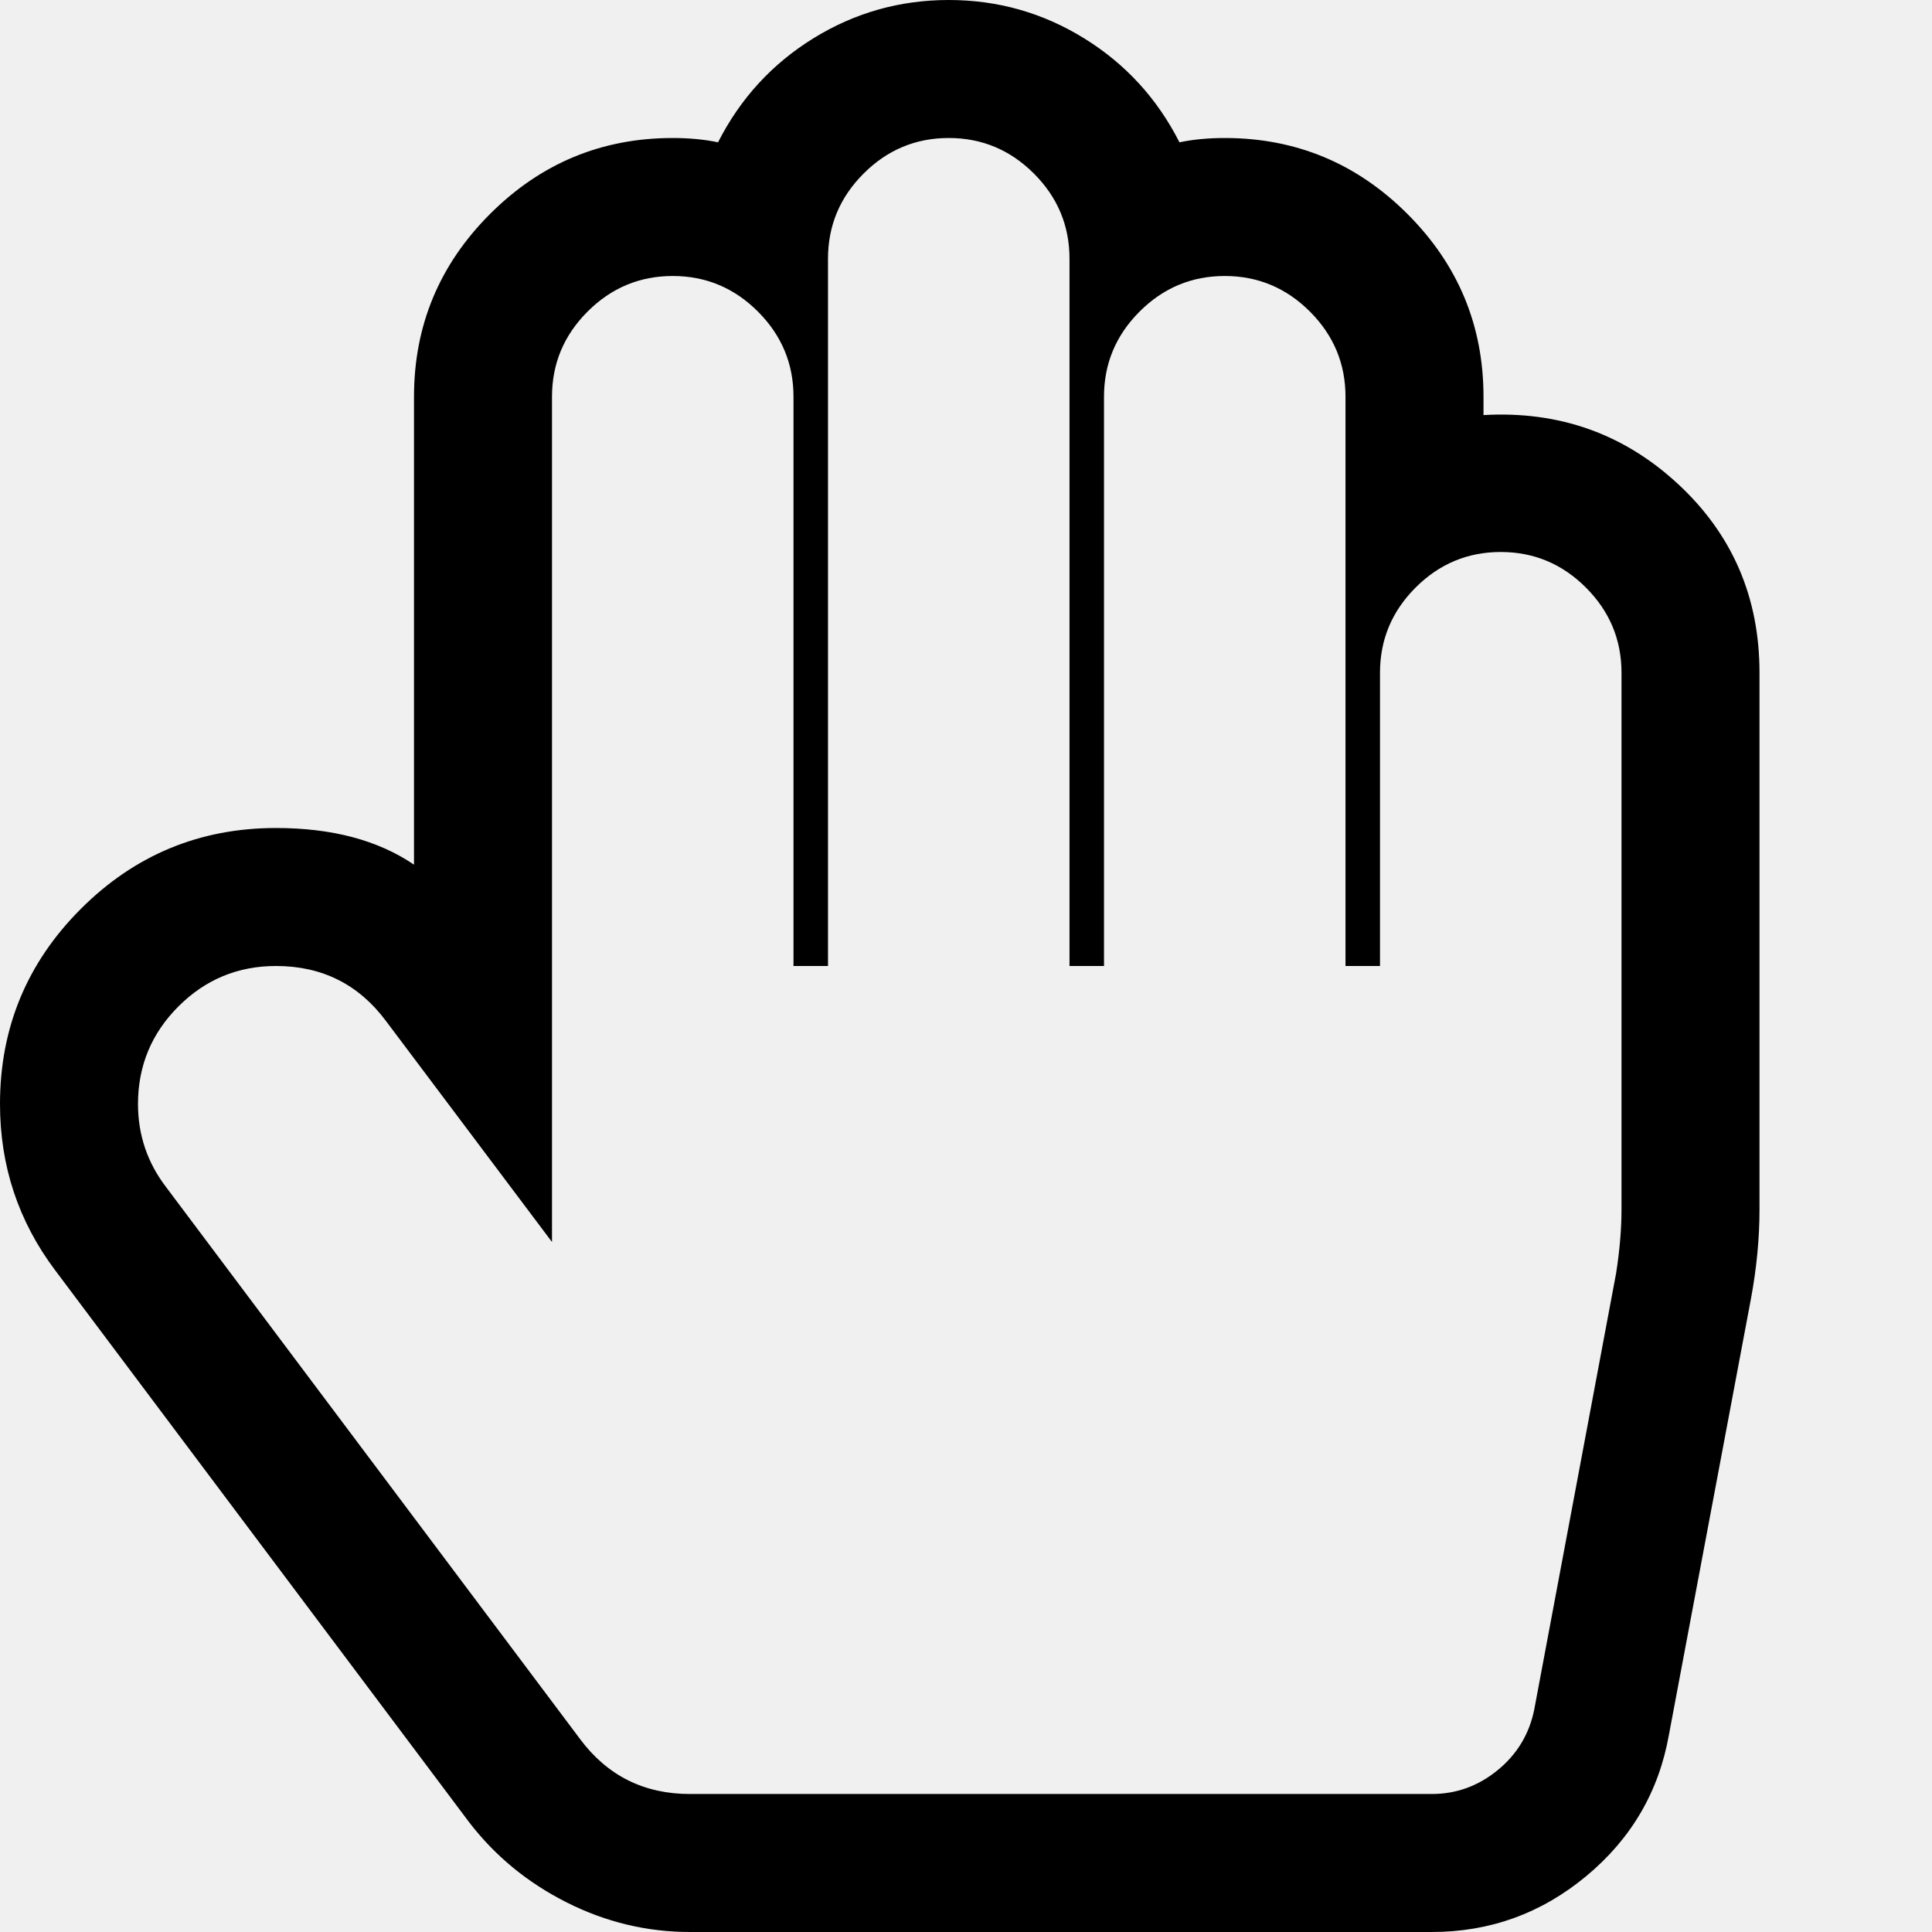
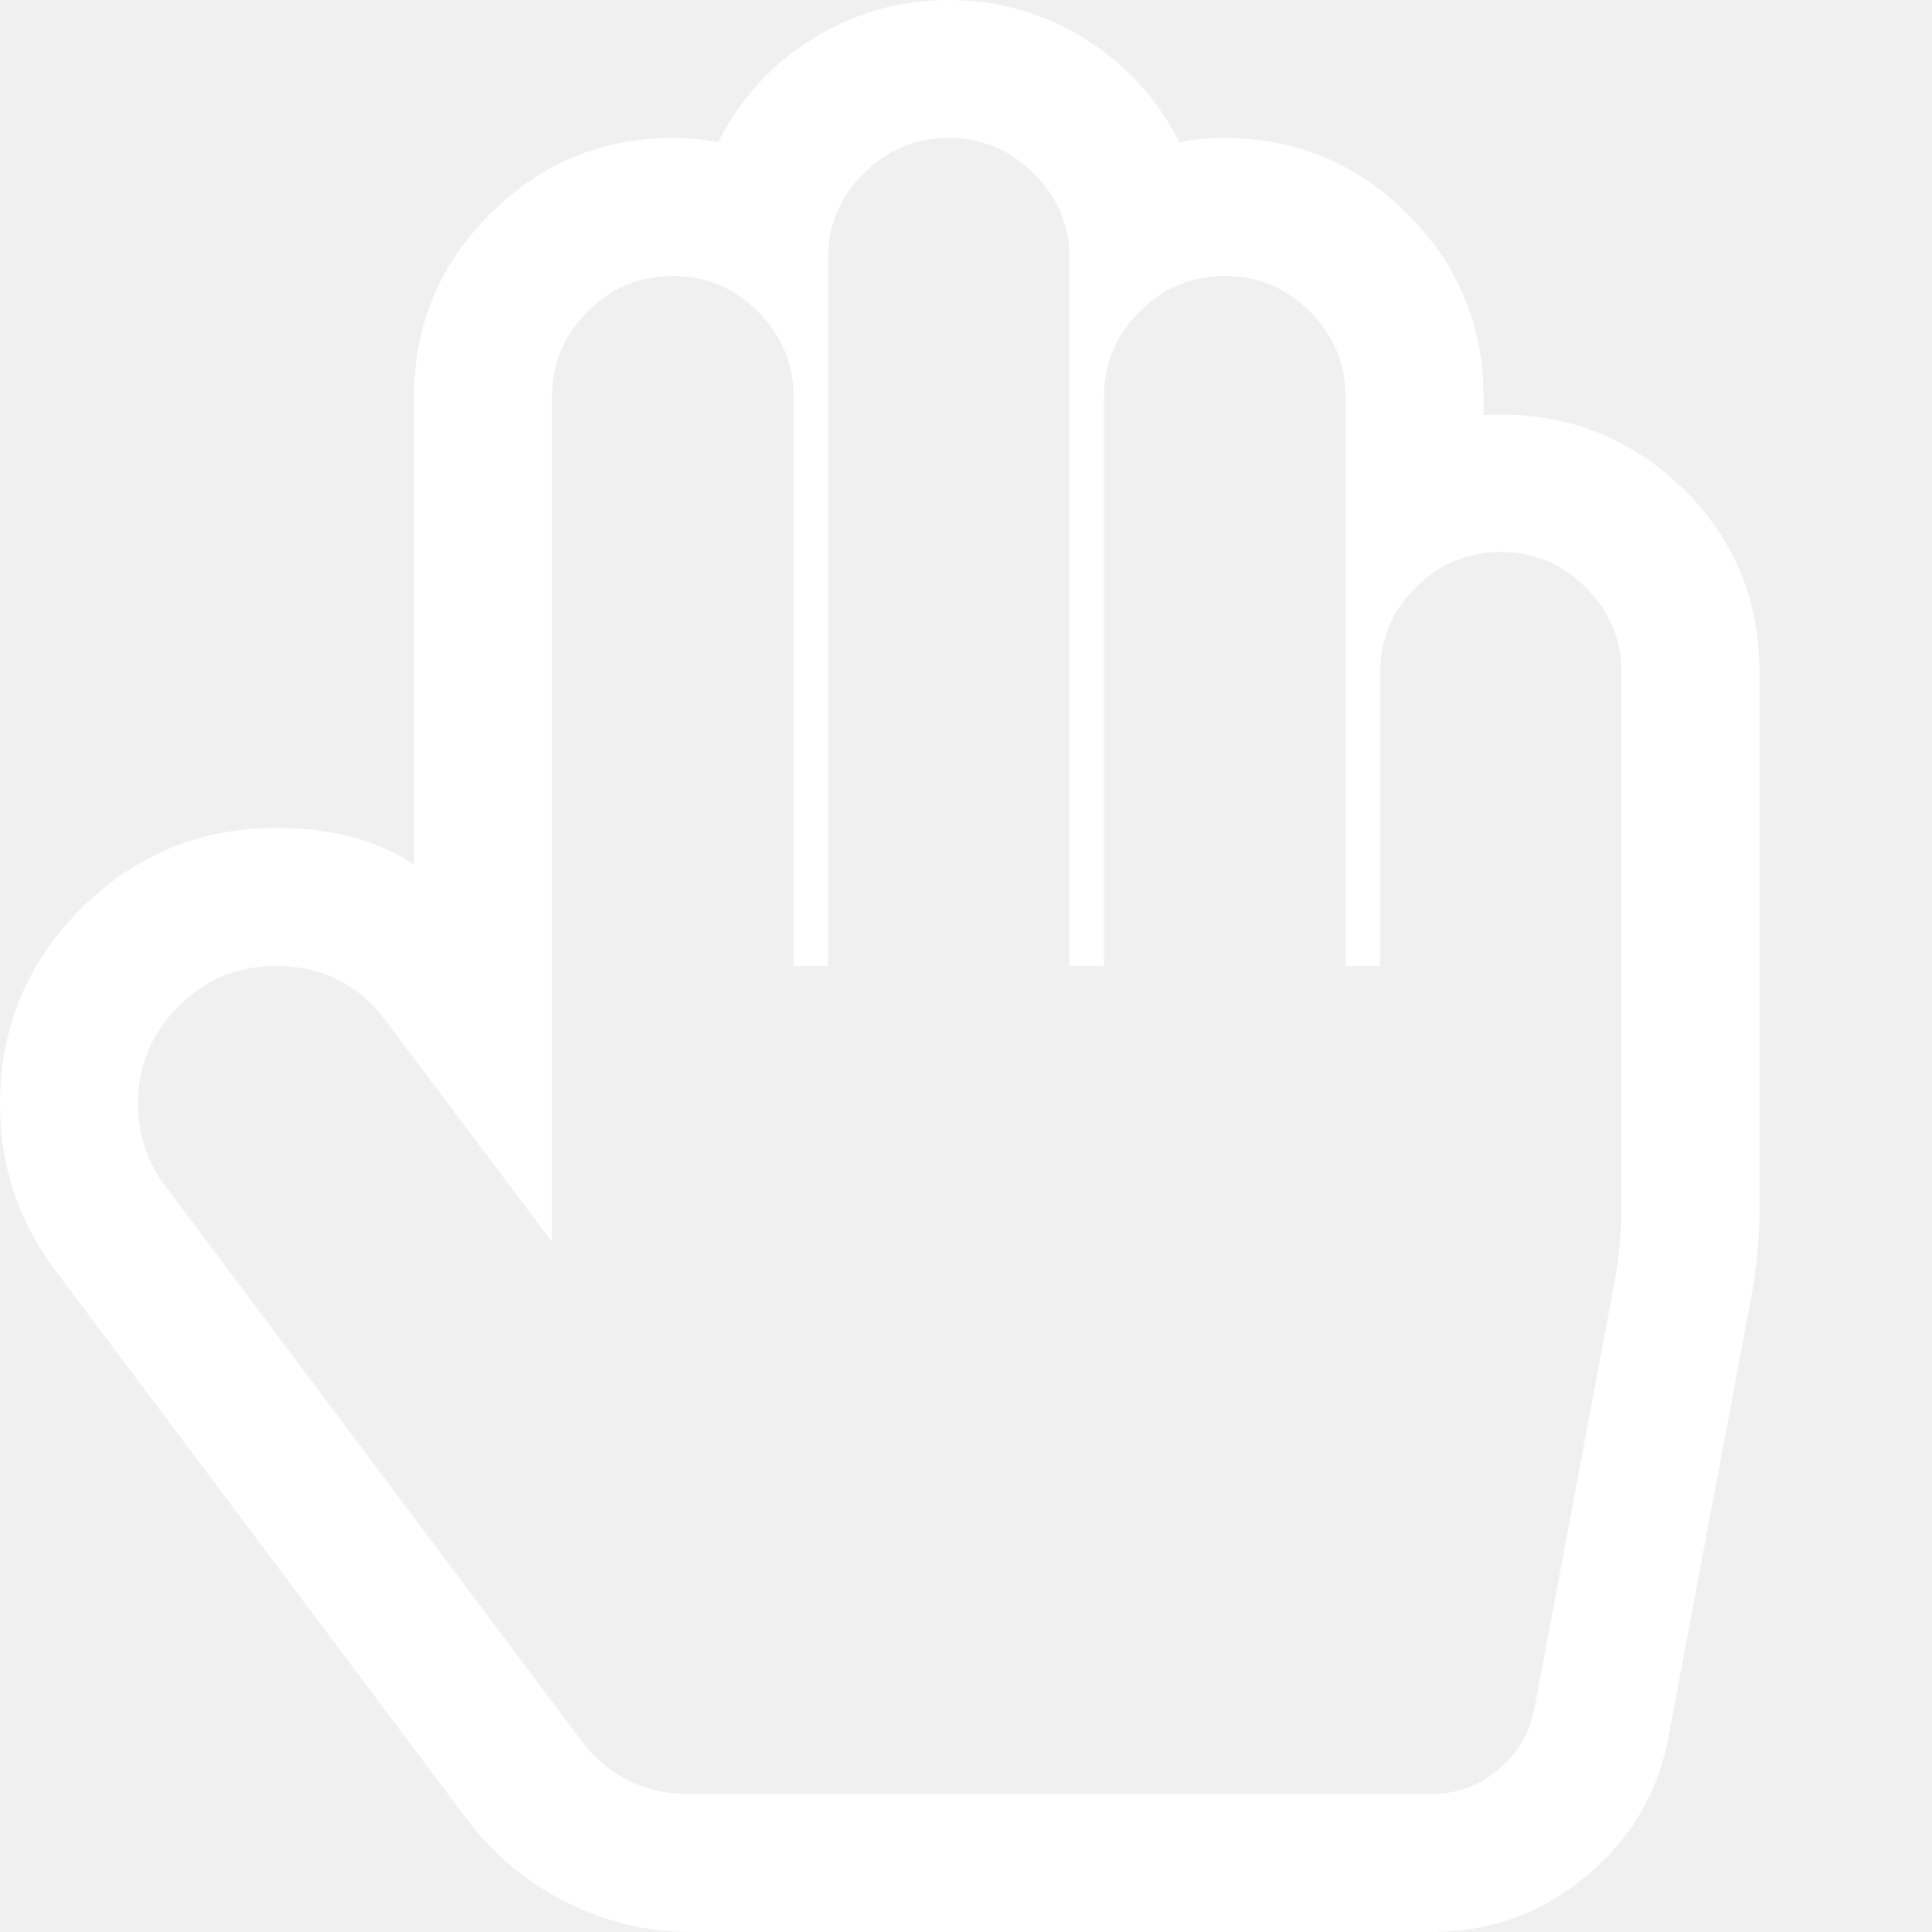
- <svg xmlns="http://www.w3.org/2000/svg" height="1792" viewBox="0 0 1792 1792" width="1792">
+ <svg xmlns="http://www.w3.org/2000/svg" height="1792" fill="#fff" viewBox="0 0 1792 1792" width="1792">
  <path d="M880 128q-46 0-79 33t-33 79v656h-32v-528q0-46-33-79t-79-33-79 33-33 79v784l-154-205q-38-51-102-51-53 0-90.5 37.5t-37.5 90.5q0 43 26 77l384 512q38 51 102 51h688q34 0 61-22t34-56l76-405q5-32 5-59v-498q0-46-33-79t-79-33-79 33-33 79v272h-32v-528q0-46-33-79t-79-33-79 33-33 79v528h-32v-656q0-46-33-79t-79-33zm0-128q68 0 125.5 35.5t88.5 96.5q19-4 42-4 99 0 169.5 70.5t70.5 169.5v17q105-6 180.5 64t75.5 175v498q0 40-8 83l-76 404q-14 79-76.5 131t-143.5 52h-688q-60 0-114.5-27.5t-90.5-74.5l-384-512q-51-68-51-154 0-106 75-181t181-75q78 0 128 34v-434q0-99 70.5-169.5t169.5-70.5q23 0 42 4 31-61 88.5-96.5t125.5-35.5z" />
</svg>
